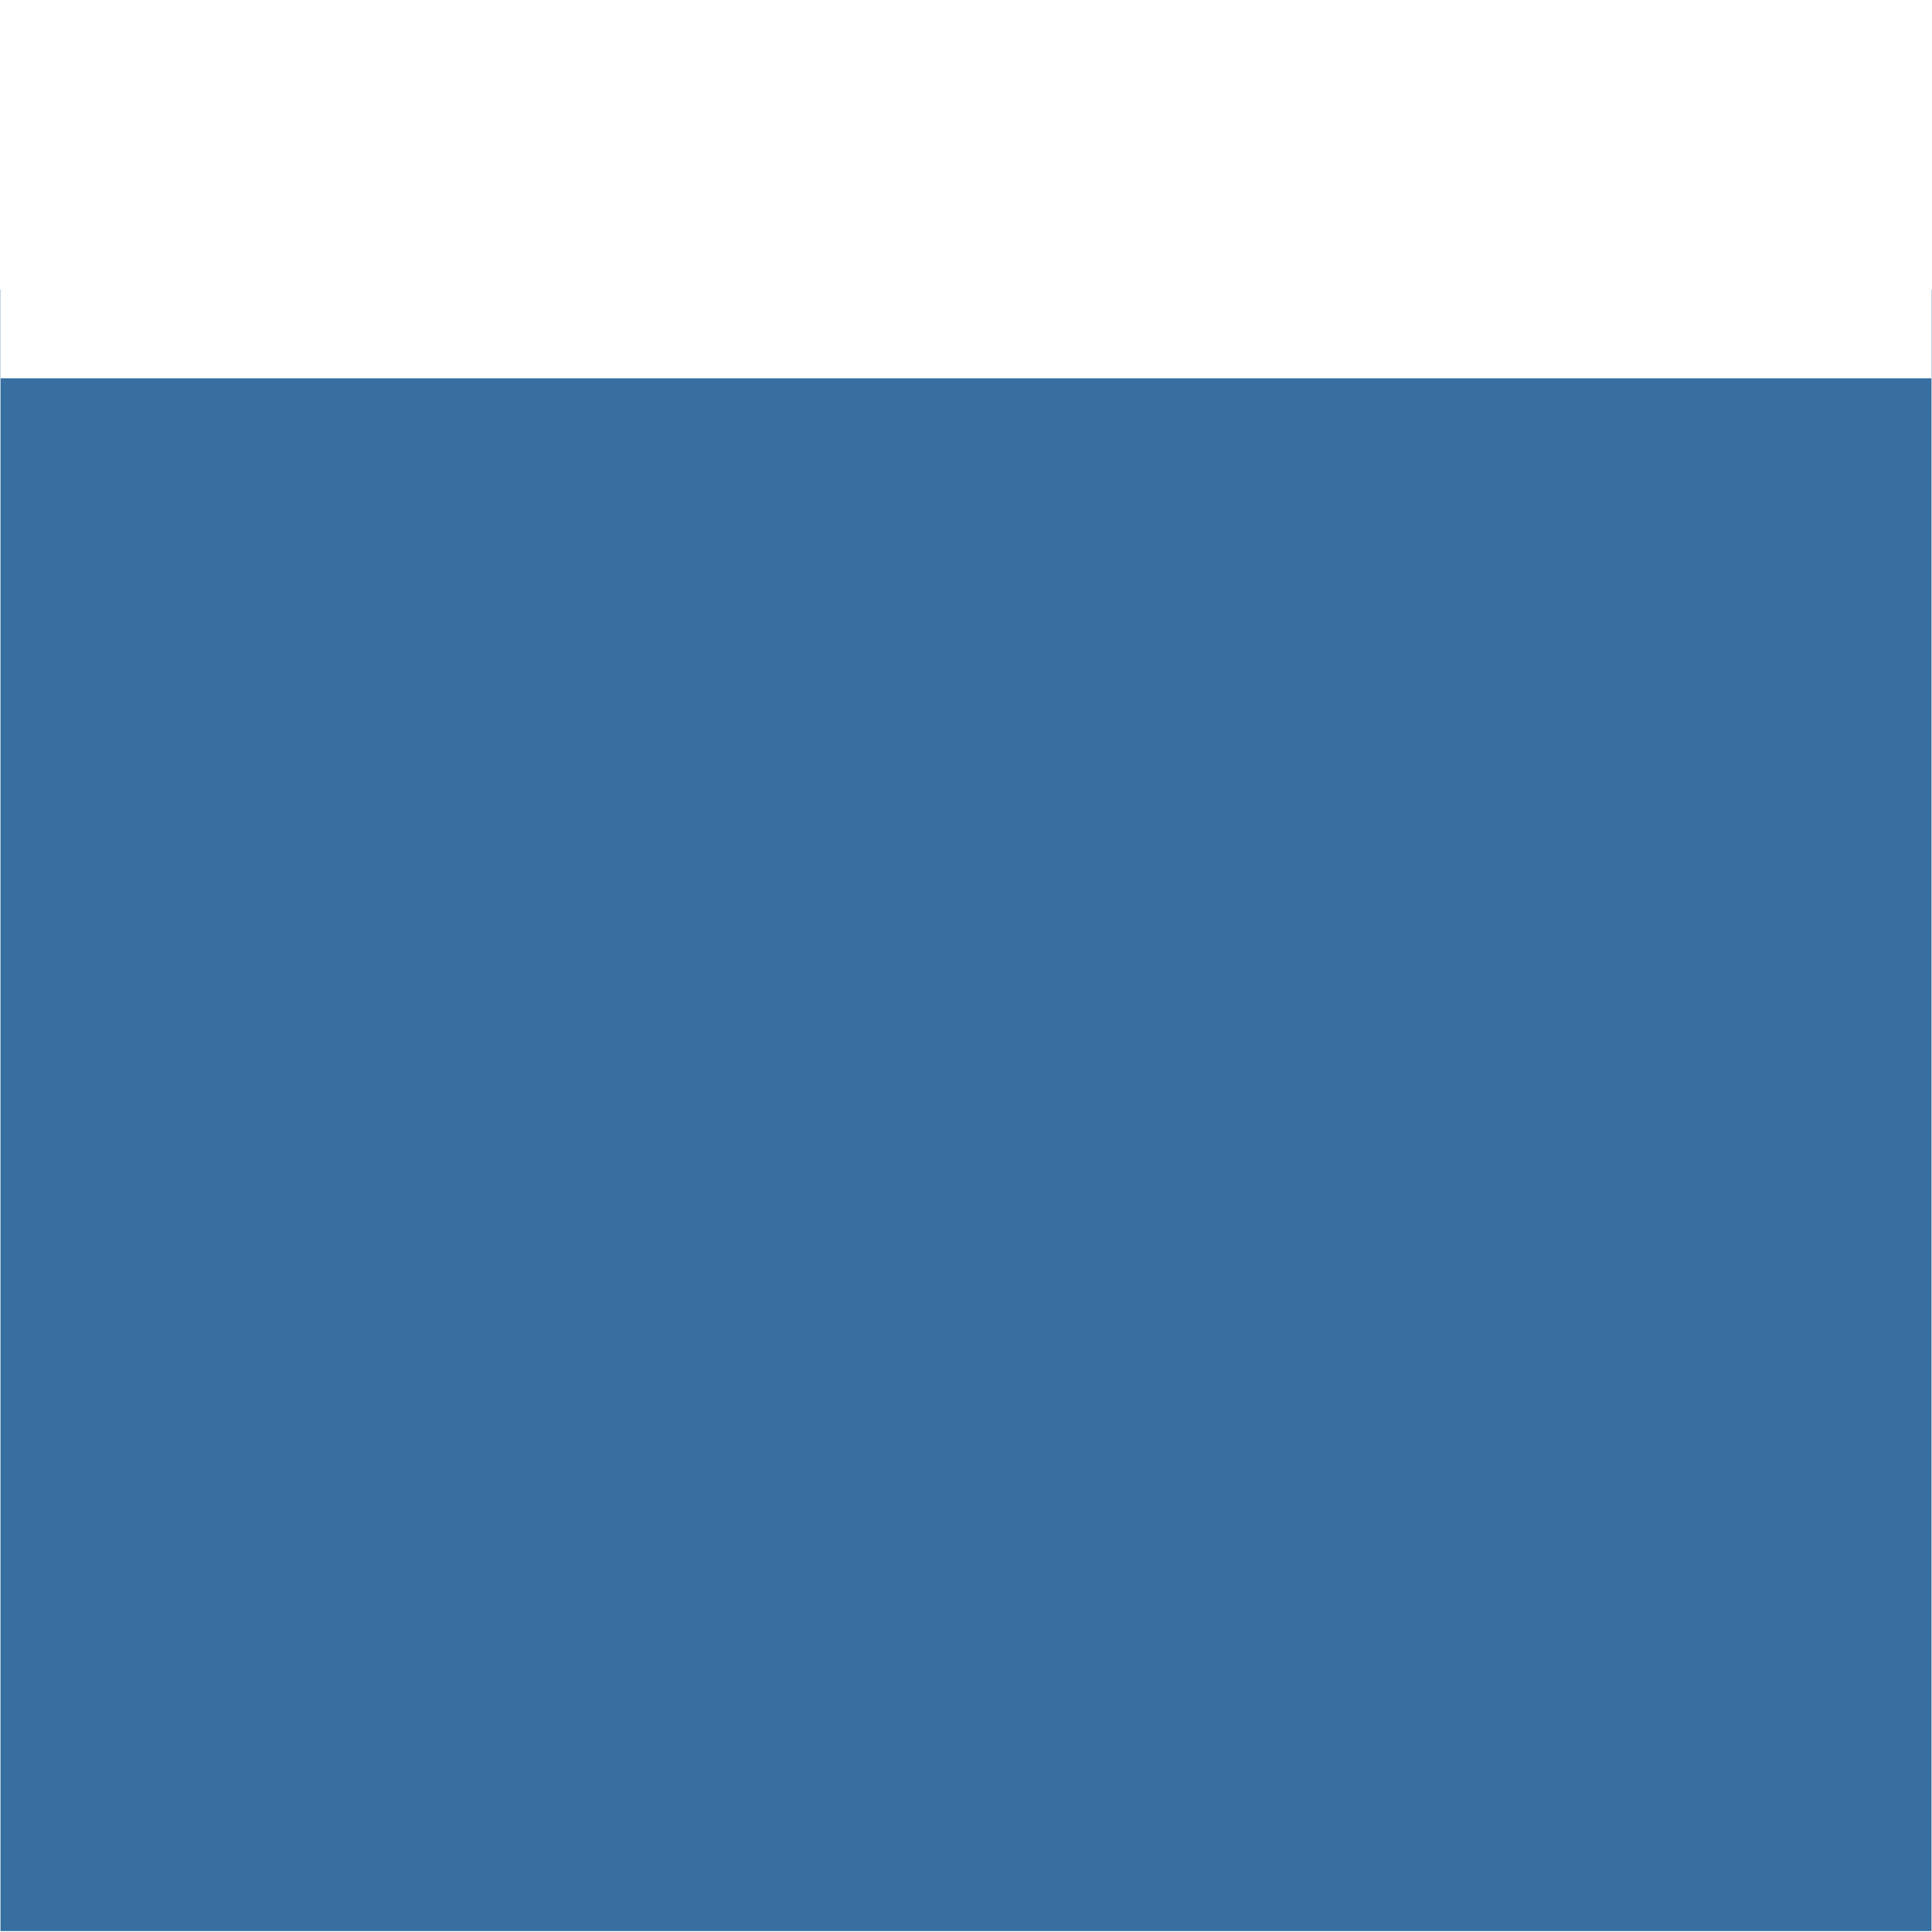
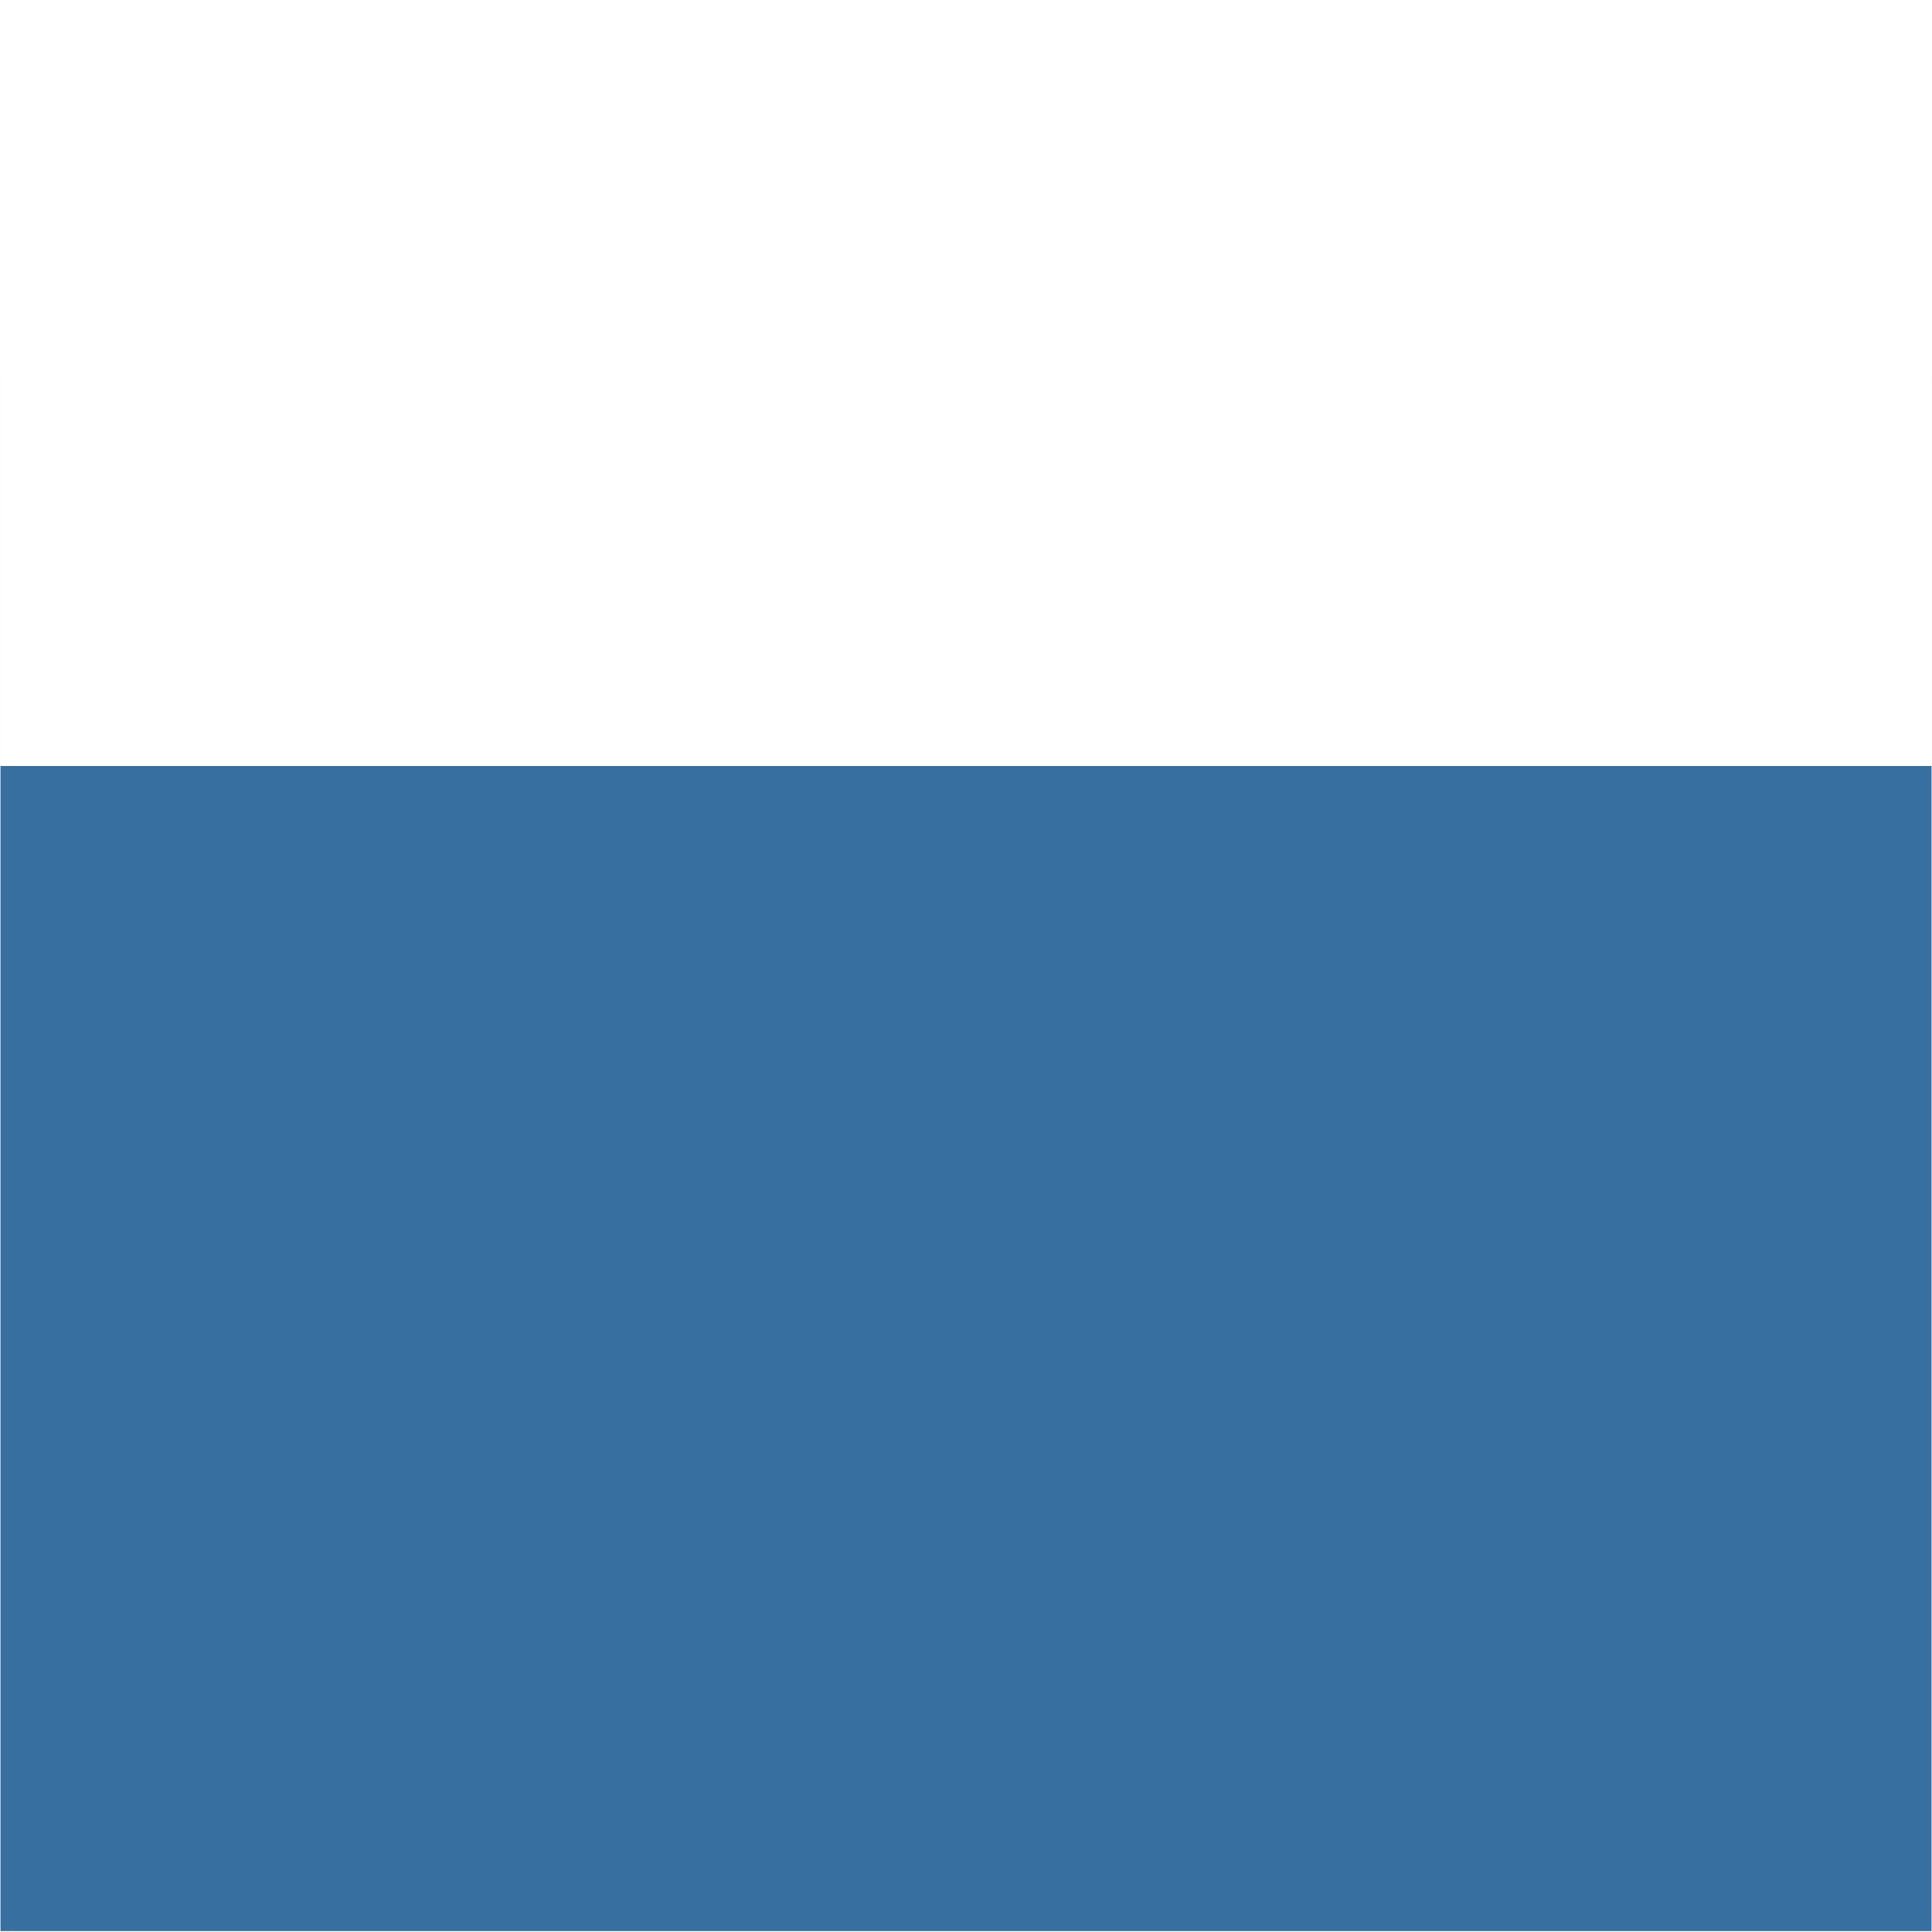
<svg xmlns="http://www.w3.org/2000/svg" width="3000" zoomAndPan="magnify" viewBox="0 0 2250 2250" height="3000" preserveAspectRatio="xMidYMid meet" version="1.0">
  <defs>
    <clipPath id="id1">
      <path d="M 0.5 0 L 2249.5 0 L 2249.5 2249 L 0.5 2249 Z M 0.5 0 " clip-rule="nonzero" />
    </clipPath>
    <clipPath id="id2">
-       <path d="M 0.5 337.273 L 2249.5 337.273 L 2249.5 2248.926 L 0.5 2248.926 Z M 0.5 337.273 " clip-rule="nonzero" />
+       <path d="M 0.5 892.027 L 2249.5 892.027 L 2249.5 2248.926 L 0.5 2248.926 Z M 0.5 892.027 " clip-rule="nonzero" />
    </clipPath>
    <clipPath id="id3">
      <path d="M 0.5 0 L 2249.5 0 L 2249.5 440.523 L 0.5 440.523 Z M 0.5 0 " clip-rule="nonzero" />
    </clipPath>
  </defs>
  <g clip-path="url(#id1)">
    <path fill="#ffffff" d="M 0.5 0 L 2249.5 0 L 2249.5 2256.496 L 0.5 2256.496 Z M 0.5 0 " fill-opacity="1" fill-rule="nonzero" />
    <path fill="#ffffff" d="M 0.5 0 L 2249.5 0 L 2249.5 2249 L 0.5 2249 Z M 0.5 0 " fill-opacity="1" fill-rule="nonzero" />
    <path fill="#ffffff" d="M 0.5 0 L 2249.5 0 L 2249.5 2249 L 0.5 2249 Z M 0.5 0 " fill-opacity="1" fill-rule="nonzero" />
  </g>
  <g clip-path="url(#id2)">
-     <path fill="#3770a0" d="M 0.504 337.273 L 2249.496 337.273 L 2249.496 2248.926 L 0.504 2248.926 L 0.504 337.273 " fill-opacity="1" fill-rule="nonzero" />
+     <path fill="#3770a0" d="M 0.504 892.027 L 2249.496 892.027 L 2249.496 2248.926 L 0.504 2248.926 L 0.504 892.027 " fill-opacity="1" fill-rule="nonzero" />
  </g>
  <g clip-path="url(#id3)">
    <path fill="#ffffff" d="M 0.516 -63.254 L 2249.484 -63.254 L 2249.484 440.523 L 0.516 440.523 L 0.516 -63.254 " fill-opacity="1" fill-rule="nonzero" />
  </g>
</svg>
